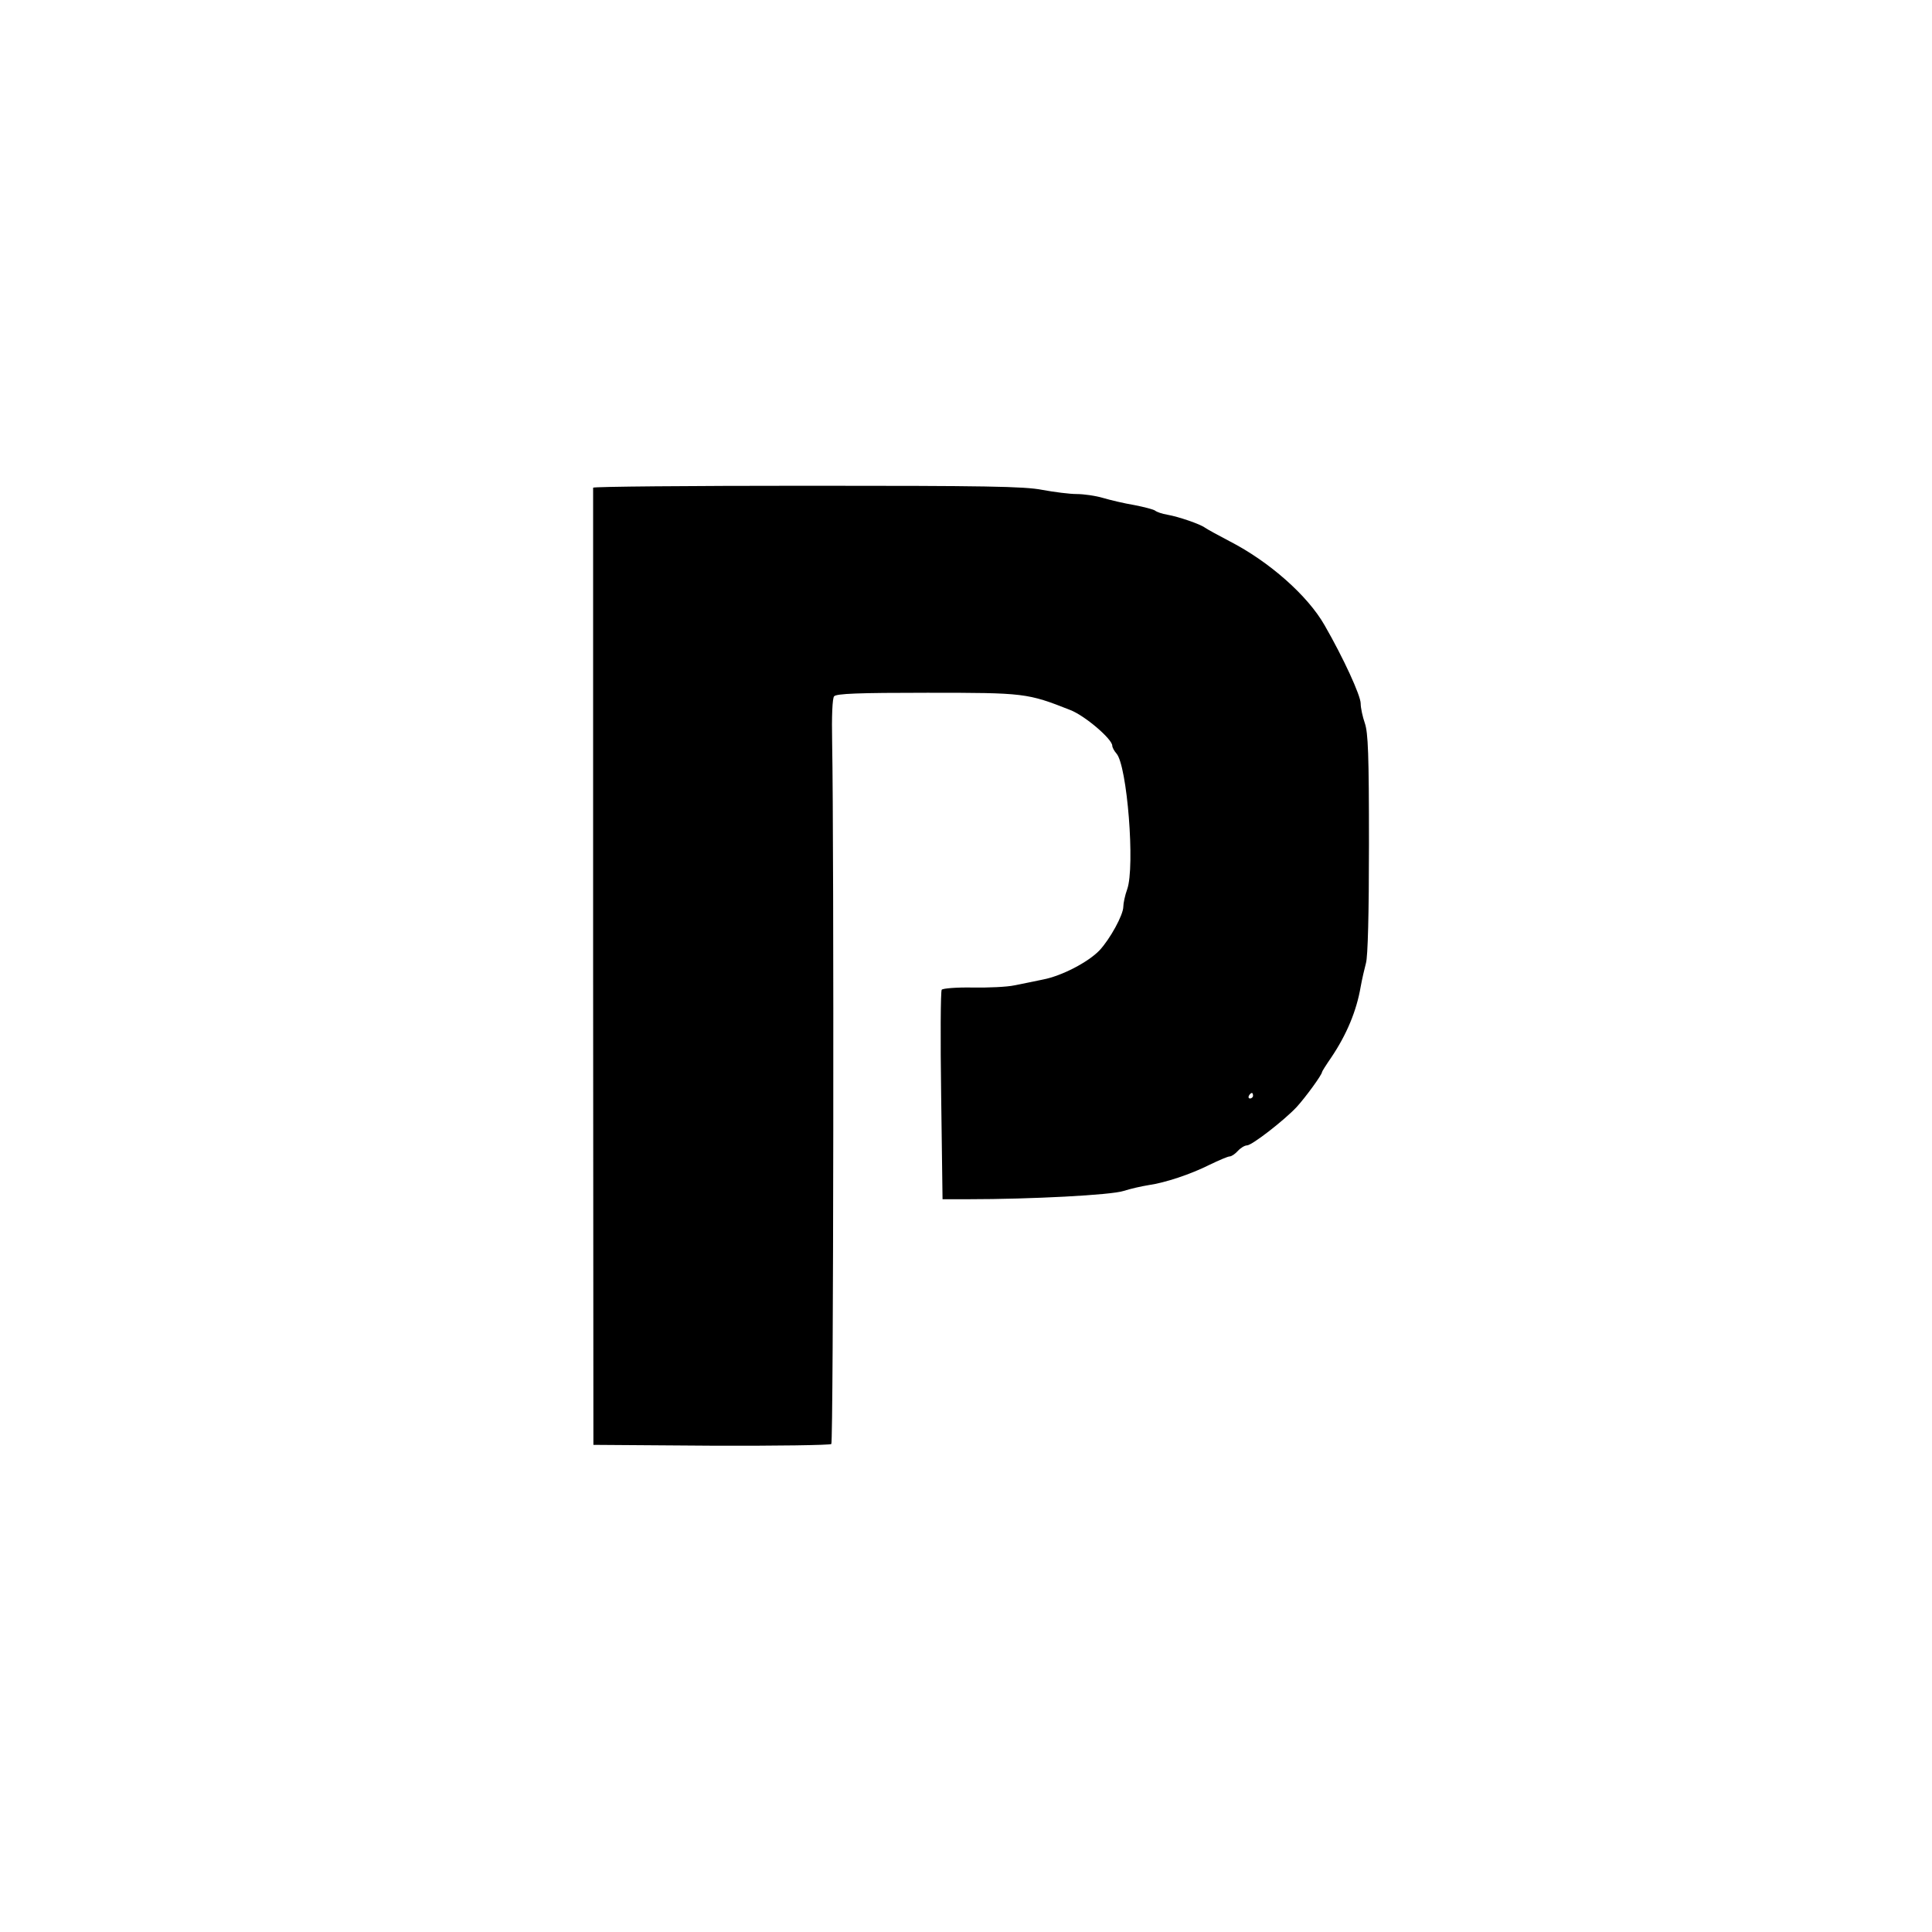
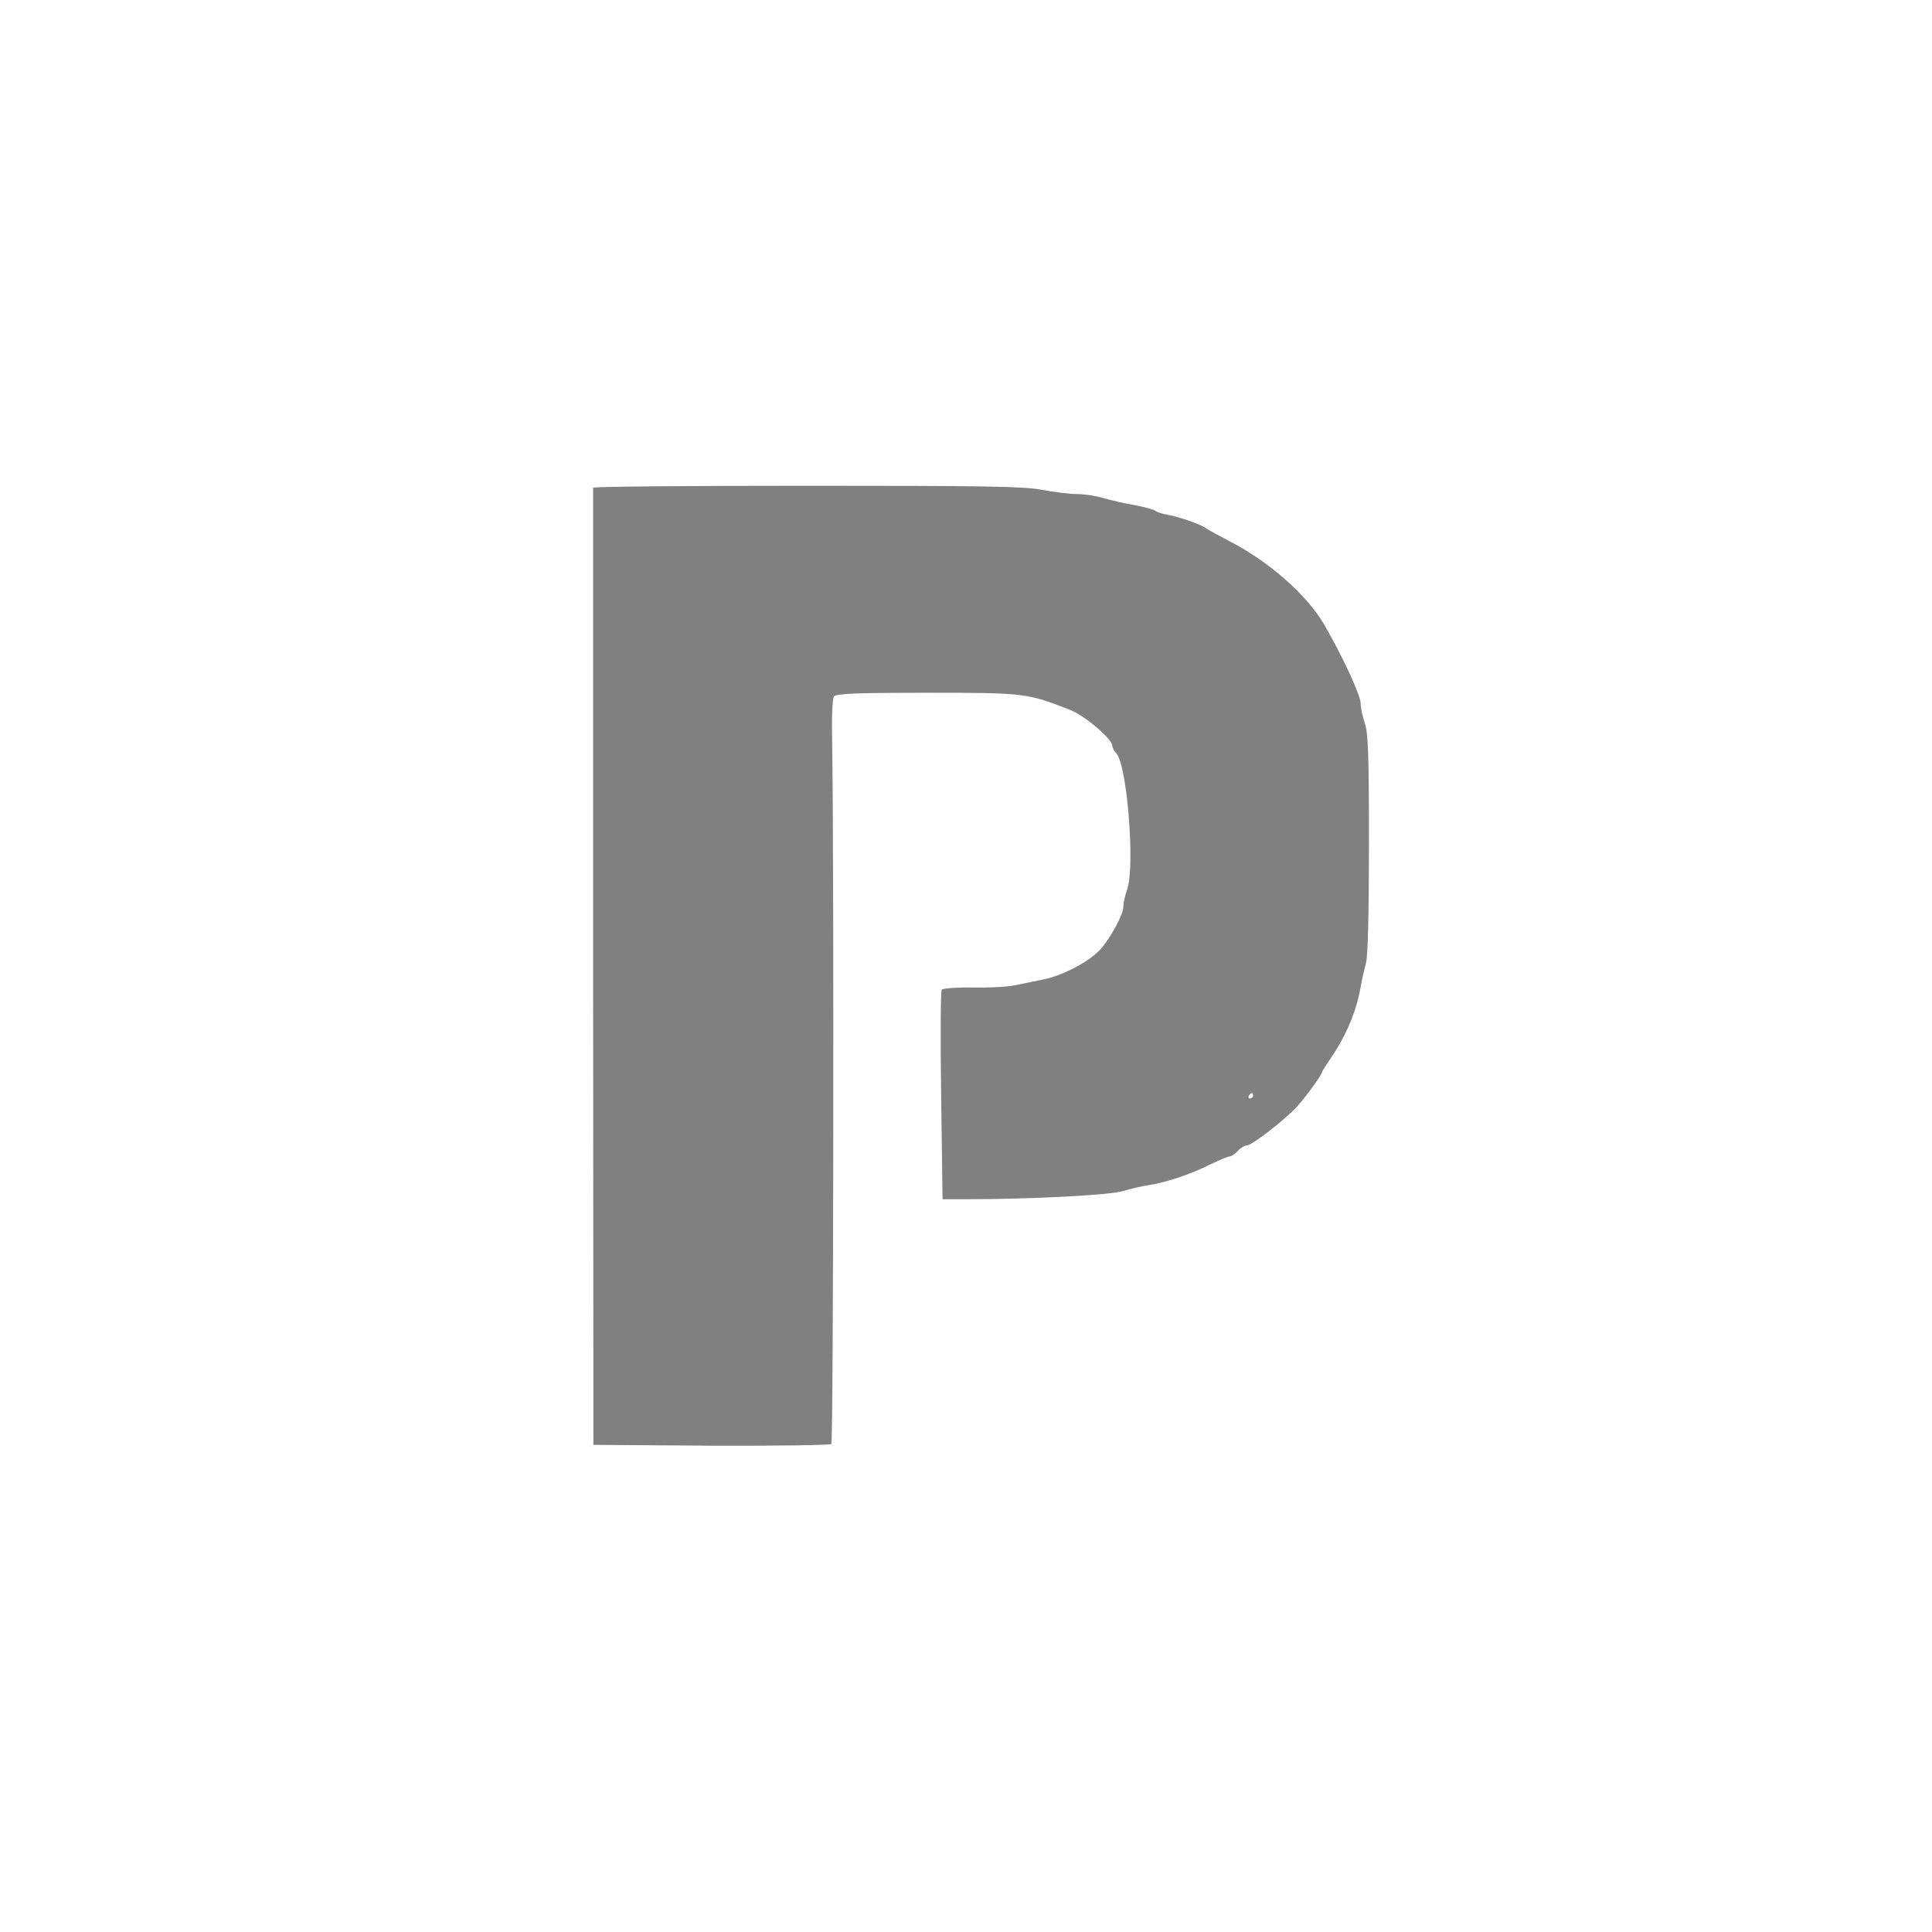
<svg xmlns="http://www.w3.org/2000/svg" id="body_1" width="90" height="90">
  <g transform="matrix(0.1285714 0 0 0.1285714 0 0)">
    <g transform="matrix(0.1 0 -0 -0.1 0 700)">
-       <path d="M2149 5233C 2149 5228 2149 4447 2149 3495L2149 3495L2150 1765L2577 1762C 2812 1761 3008 1764 3012 1768C 3020 1776 3022 3939 3015 4310C 3013 4407 3016 4470 3022 4477C 3030 4487 3110 4490 3360 4490C 3713 4490 3722 4489 3879 4427C 3932 4406 4030 4322 4030 4298C 4030 4292 4037 4279 4045 4270C 4084 4227 4113 3859 4084 3778C 4076 3756 4070 3727 4070 3715C 4070 3685 4022 3598 3984 3557C 3943 3514 3847 3464 3779 3451C 3749 3445 3703 3435 3676 3430C 3649 3424 3580 3421 3523 3422C 3466 3423 3416 3419 3412 3414C 3408 3409 3407 3236 3410 3030L3410 3030L3415 2655L3510 2655C 3735 2655 4026 2670 4071 2685C 4096 2693 4136 2702 4161 2706C 4223 2715 4313 2745 4383 2780C 4416 2796 4449 2810 4455 2810C 4462 2810 4475 2819 4485 2830C 4495 2841 4510 2850 4518 2850C 4536 2850 4653 2941 4698 2989C 4730 3024 4790 3106 4790 3116C 4790 3118 4805 3142 4823 3168C 4879 3251 4915 3337 4930 3425C 4935 3453 4944 3491 4949 3510C 4956 3532 4960 3690 4960 3941C 4960 4268 4957 4345 4945 4380C 4937 4403 4930 4435 4930 4451C 4930 4480 4867 4617 4799 4735C 4738 4842 4599 4965 4455 5039C 4413 5061 4373 5083 4366 5088C 4349 5101 4270 5128 4230 5135C 4211 5138 4191 5145 4185 5150C 4180 5154 4146 5163 4110 5170C 4074 5176 4023 5188 3996 5196C 3969 5204 3926 5210 3901 5210C 3876 5210 3820 5217 3777 5225C 3711 5238 3571 5240 2924 5240C 2498 5240 2150 5237 2149 5233zM4540 3030C 4540 3025 4535 3020 4529 3020C 4524 3020 4522 3025 4525 3030C 4528 3036 4533 3040 4536 3040C 4538 3040 4540 3036 4540 3030z" stroke="none" fill="#000000" fill-rule="nonzero" />
+       <path style="fill:gray" d="M2149 5233C 2149 5228 2149 4447 2149 3495L2149 3495L2150 1765L2577 1762C 2812 1761 3008 1764 3012 1768C 3020 1776 3022 3939 3015 4310C 3013 4407 3016 4470 3022 4477C 3030 4487 3110 4490 3360 4490C 3713 4490 3722 4489 3879 4427C 3932 4406 4030 4322 4030 4298C 4030 4292 4037 4279 4045 4270C 4084 4227 4113 3859 4084 3778C 4076 3756 4070 3727 4070 3715C 4070 3685 4022 3598 3984 3557C 3943 3514 3847 3464 3779 3451C 3749 3445 3703 3435 3676 3430C 3649 3424 3580 3421 3523 3422C 3466 3423 3416 3419 3412 3414C 3408 3409 3407 3236 3410 3030L3410 3030L3415 2655L3510 2655C 3735 2655 4026 2670 4071 2685C 4096 2693 4136 2702 4161 2706C 4223 2715 4313 2745 4383 2780C 4416 2796 4449 2810 4455 2810C 4462 2810 4475 2819 4485 2830C 4495 2841 4510 2850 4518 2850C 4536 2850 4653 2941 4698 2989C 4730 3024 4790 3106 4790 3116C 4790 3118 4805 3142 4823 3168C 4879 3251 4915 3337 4930 3425C 4935 3453 4944 3491 4949 3510C 4956 3532 4960 3690 4960 3941C 4960 4268 4957 4345 4945 4380C 4937 4403 4930 4435 4930 4451C 4930 4480 4867 4617 4799 4735C 4738 4842 4599 4965 4455 5039C 4413 5061 4373 5083 4366 5088C 4349 5101 4270 5128 4230 5135C 4211 5138 4191 5145 4185 5150C 4180 5154 4146 5163 4110 5170C 4074 5176 4023 5188 3996 5196C 3969 5204 3926 5210 3901 5210C 3876 5210 3820 5217 3777 5225C 3711 5238 3571 5240 2924 5240C 2498 5240 2150 5237 2149 5233zM4540 3030C 4540 3025 4535 3020 4529 3020C 4524 3020 4522 3025 4525 3030C 4528 3036 4533 3040 4536 3040C 4538 3040 4540 3036 4540 3030z" stroke="none" fill="#000000" fill-rule="nonzero" />
    </g>
  </g>
</svg>
